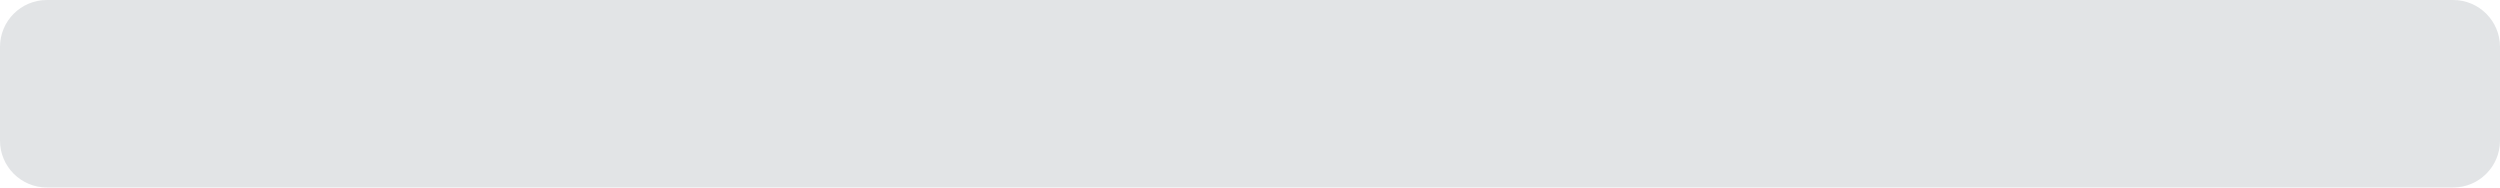
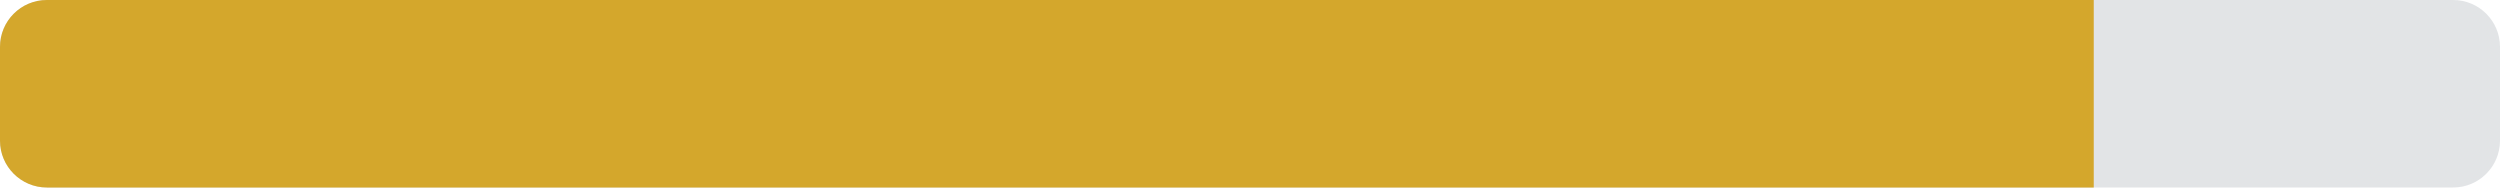
- <svg xmlns="http://www.w3.org/2000/svg" width="160" height="12" viewBox="0 0 160 12" role="img" aria-label="azure avm-res-compute-virtualmachine: 0 of 74 variables covered (not started)">
+ <svg xmlns="http://www.w3.org/2000/svg" width="160" height="12" viewBox="0 0 160 12" role="img" aria-label="azure avm-res-compute-virtualmachine: 62 of 74 variables covered (partial)">
  <clipPath id="r">
    <rect width="160" height="12" rx="3" />
  </clipPath>
  <g clip-path="url(#r)">
    <rect width="160" height="12" fill="#8c959f" fill-opacity="0.25" />
+     <rect width="134" height="12" fill="#d4a72c" />
  </g>
</svg>
